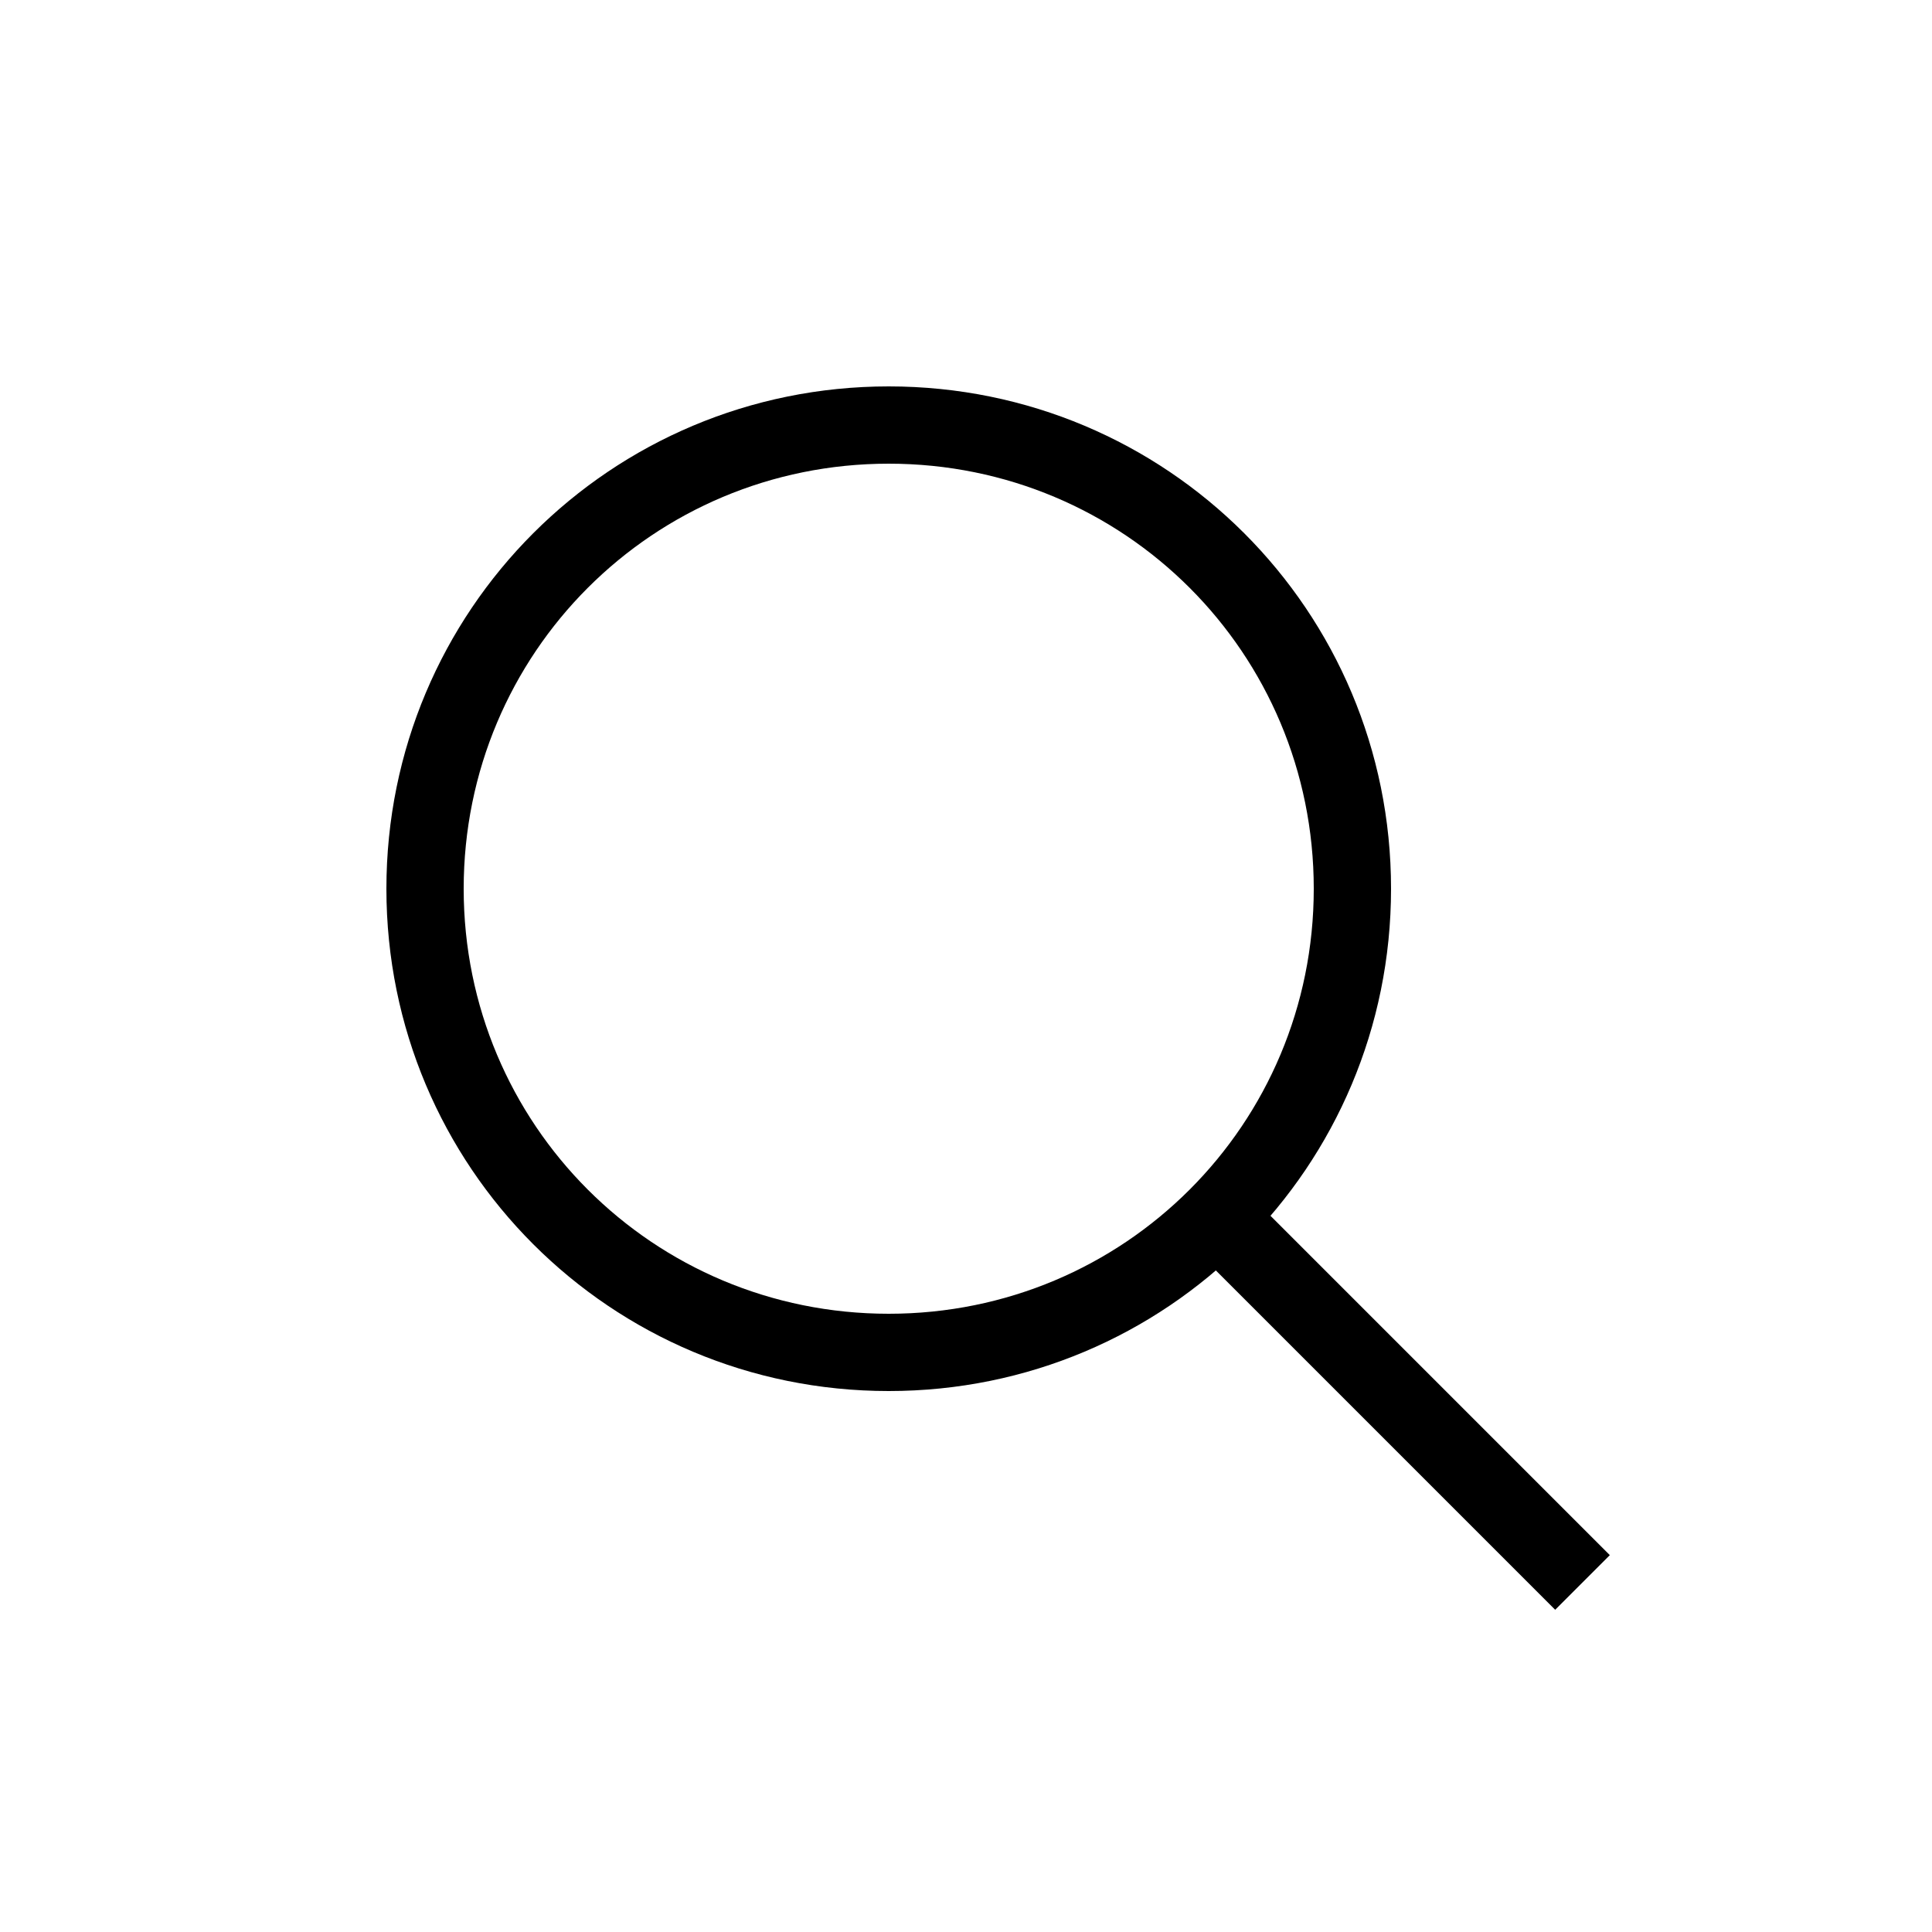
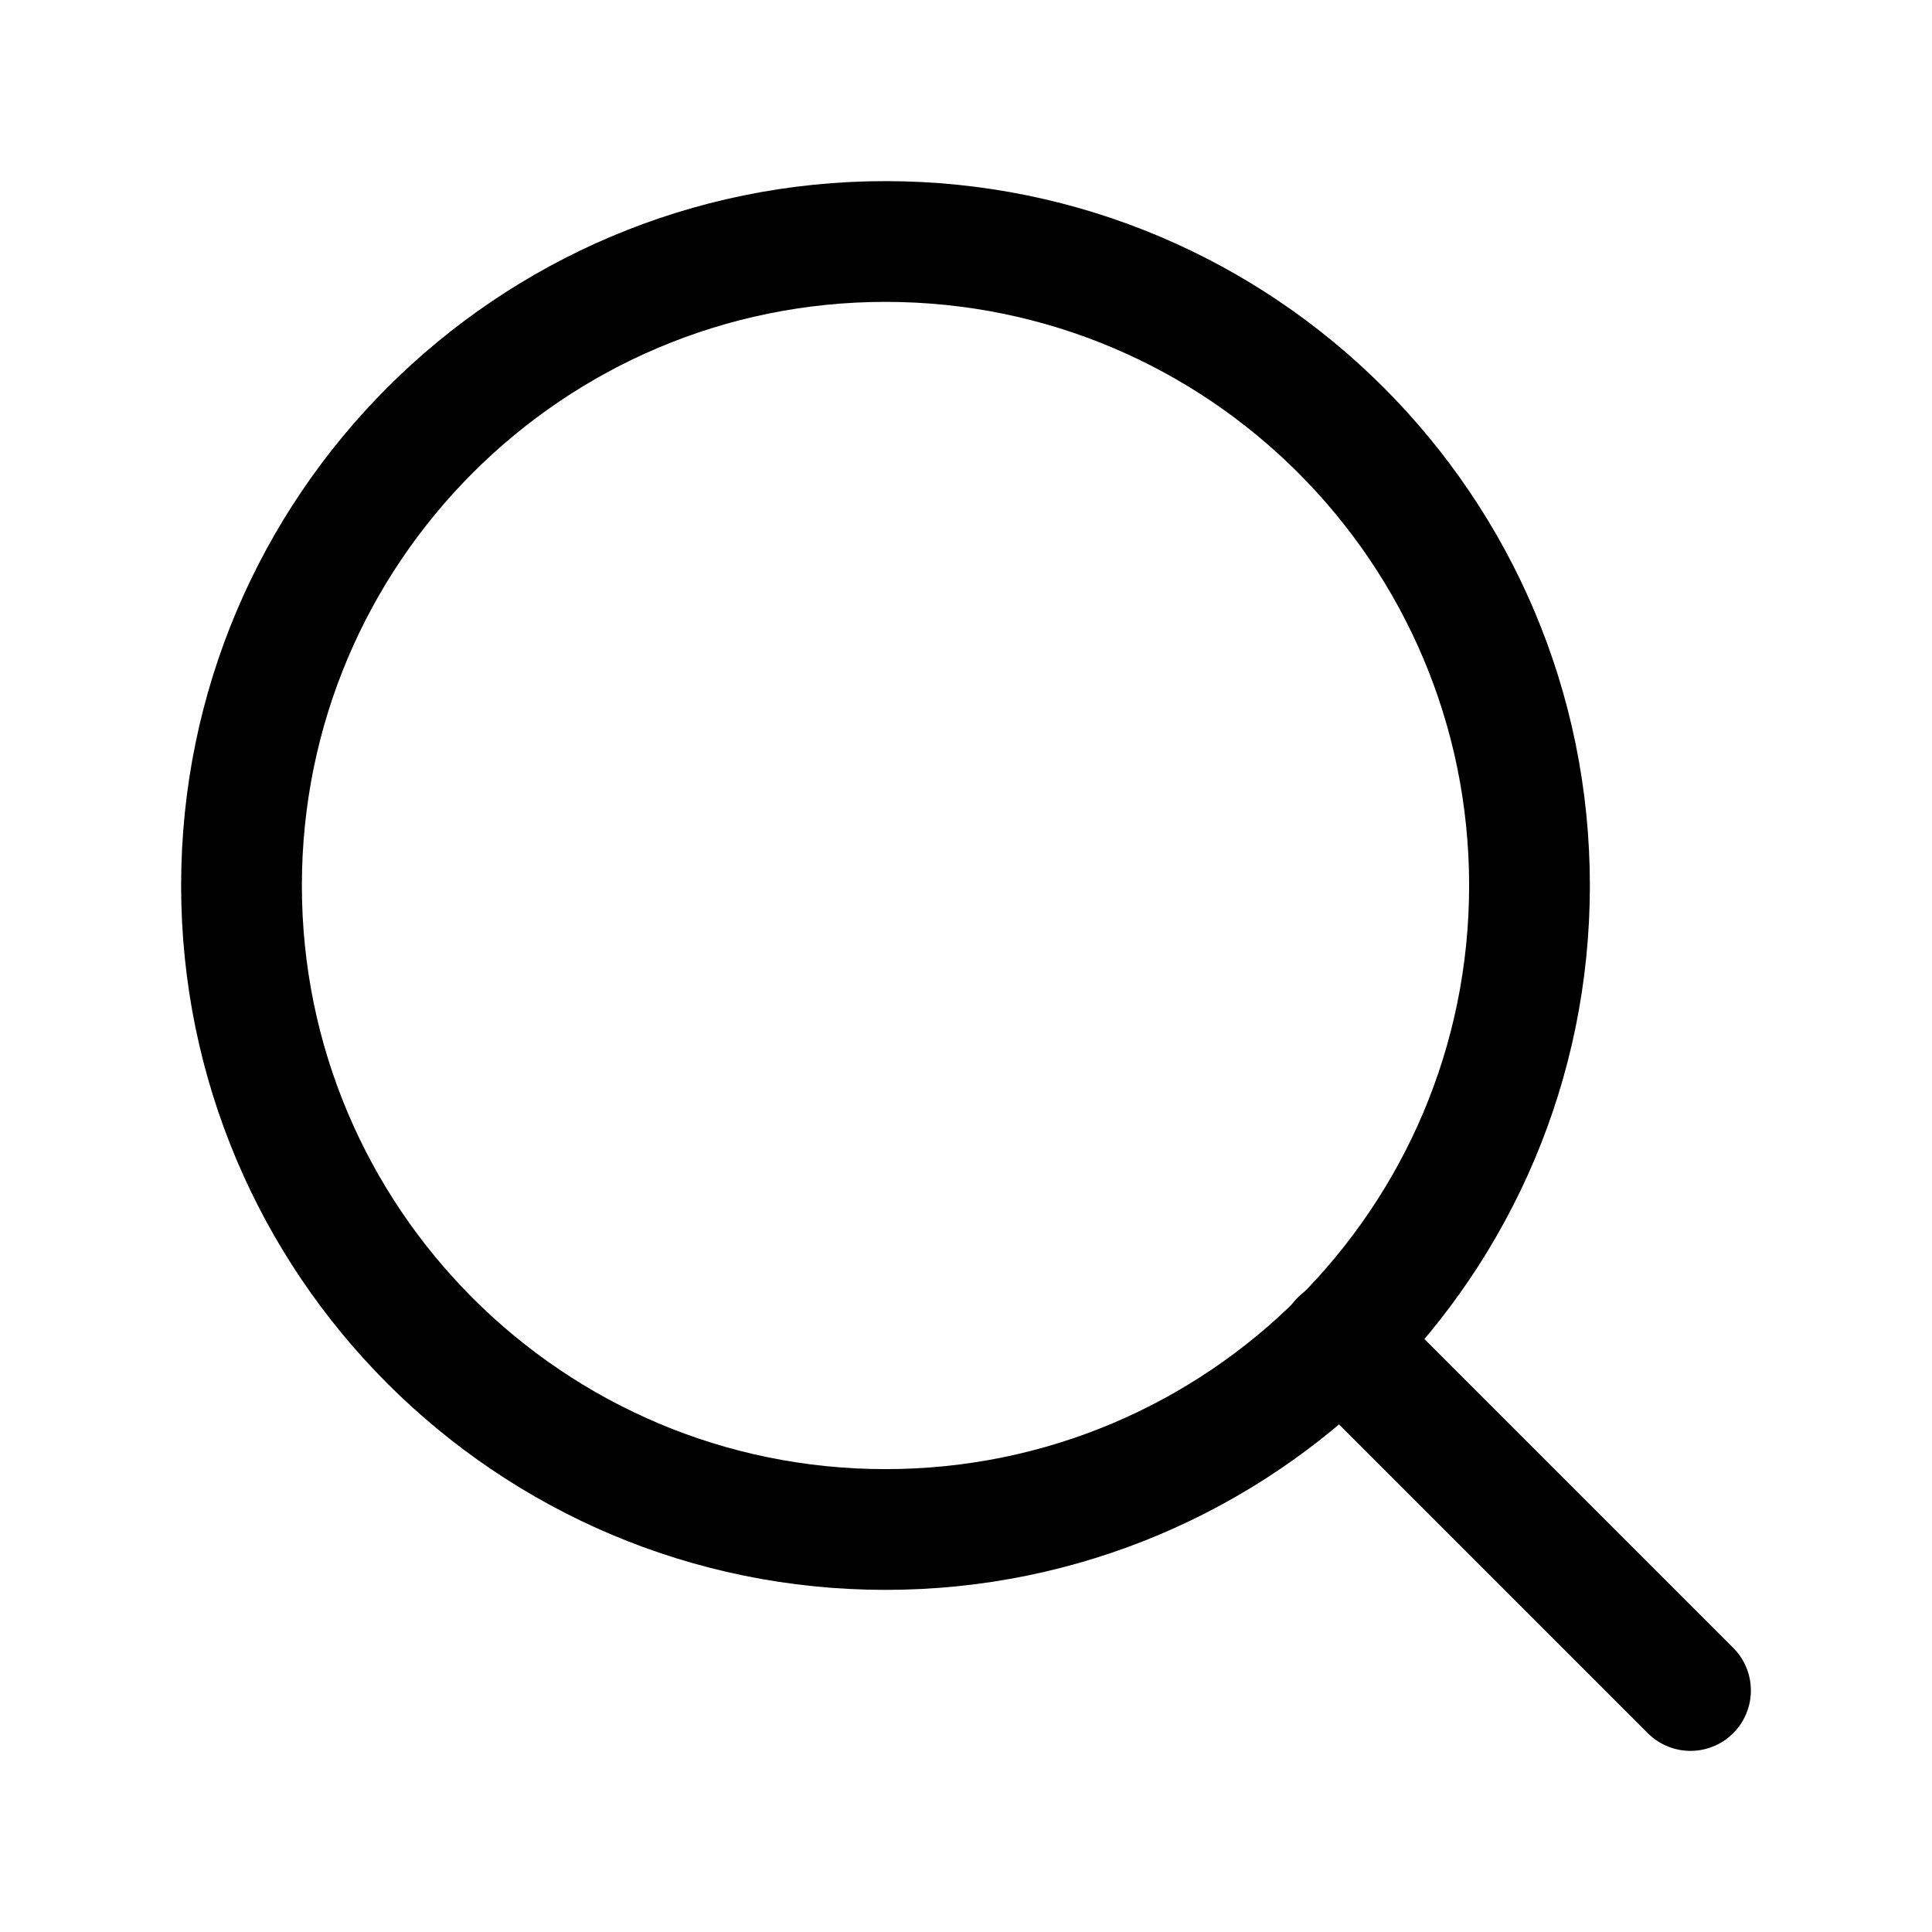
- <svg xmlns="http://www.w3.org/2000/svg" viewBox="0 0 50 50">
-   <path d="M23 36c-7.2 0-13-5.8-13-13s5.8-13 13-13 13 5.8 13 13-5.8 13-13 13zm0-24c-6.1 0-11 4.9-11 11s4.9 11 11 11 11-4.9 11-11-4.9-11-11-11z" />
-   <path d="M32.682 31.267l8.98 8.98-1.414 1.414-8.98-8.98z" />
+ <svg xmlns="http://www.w3.org/2000/svg" viewBox="0 0 24 24" fill="none" stroke="#000" stroke-width="1.5" stroke-linecap="round" stroke-linejoin="round">
+   <circle cx="11" cy="11" r="8" />
+   <line x1="21" y1="21" x2="16.65" y2="16.65" />
</svg>
